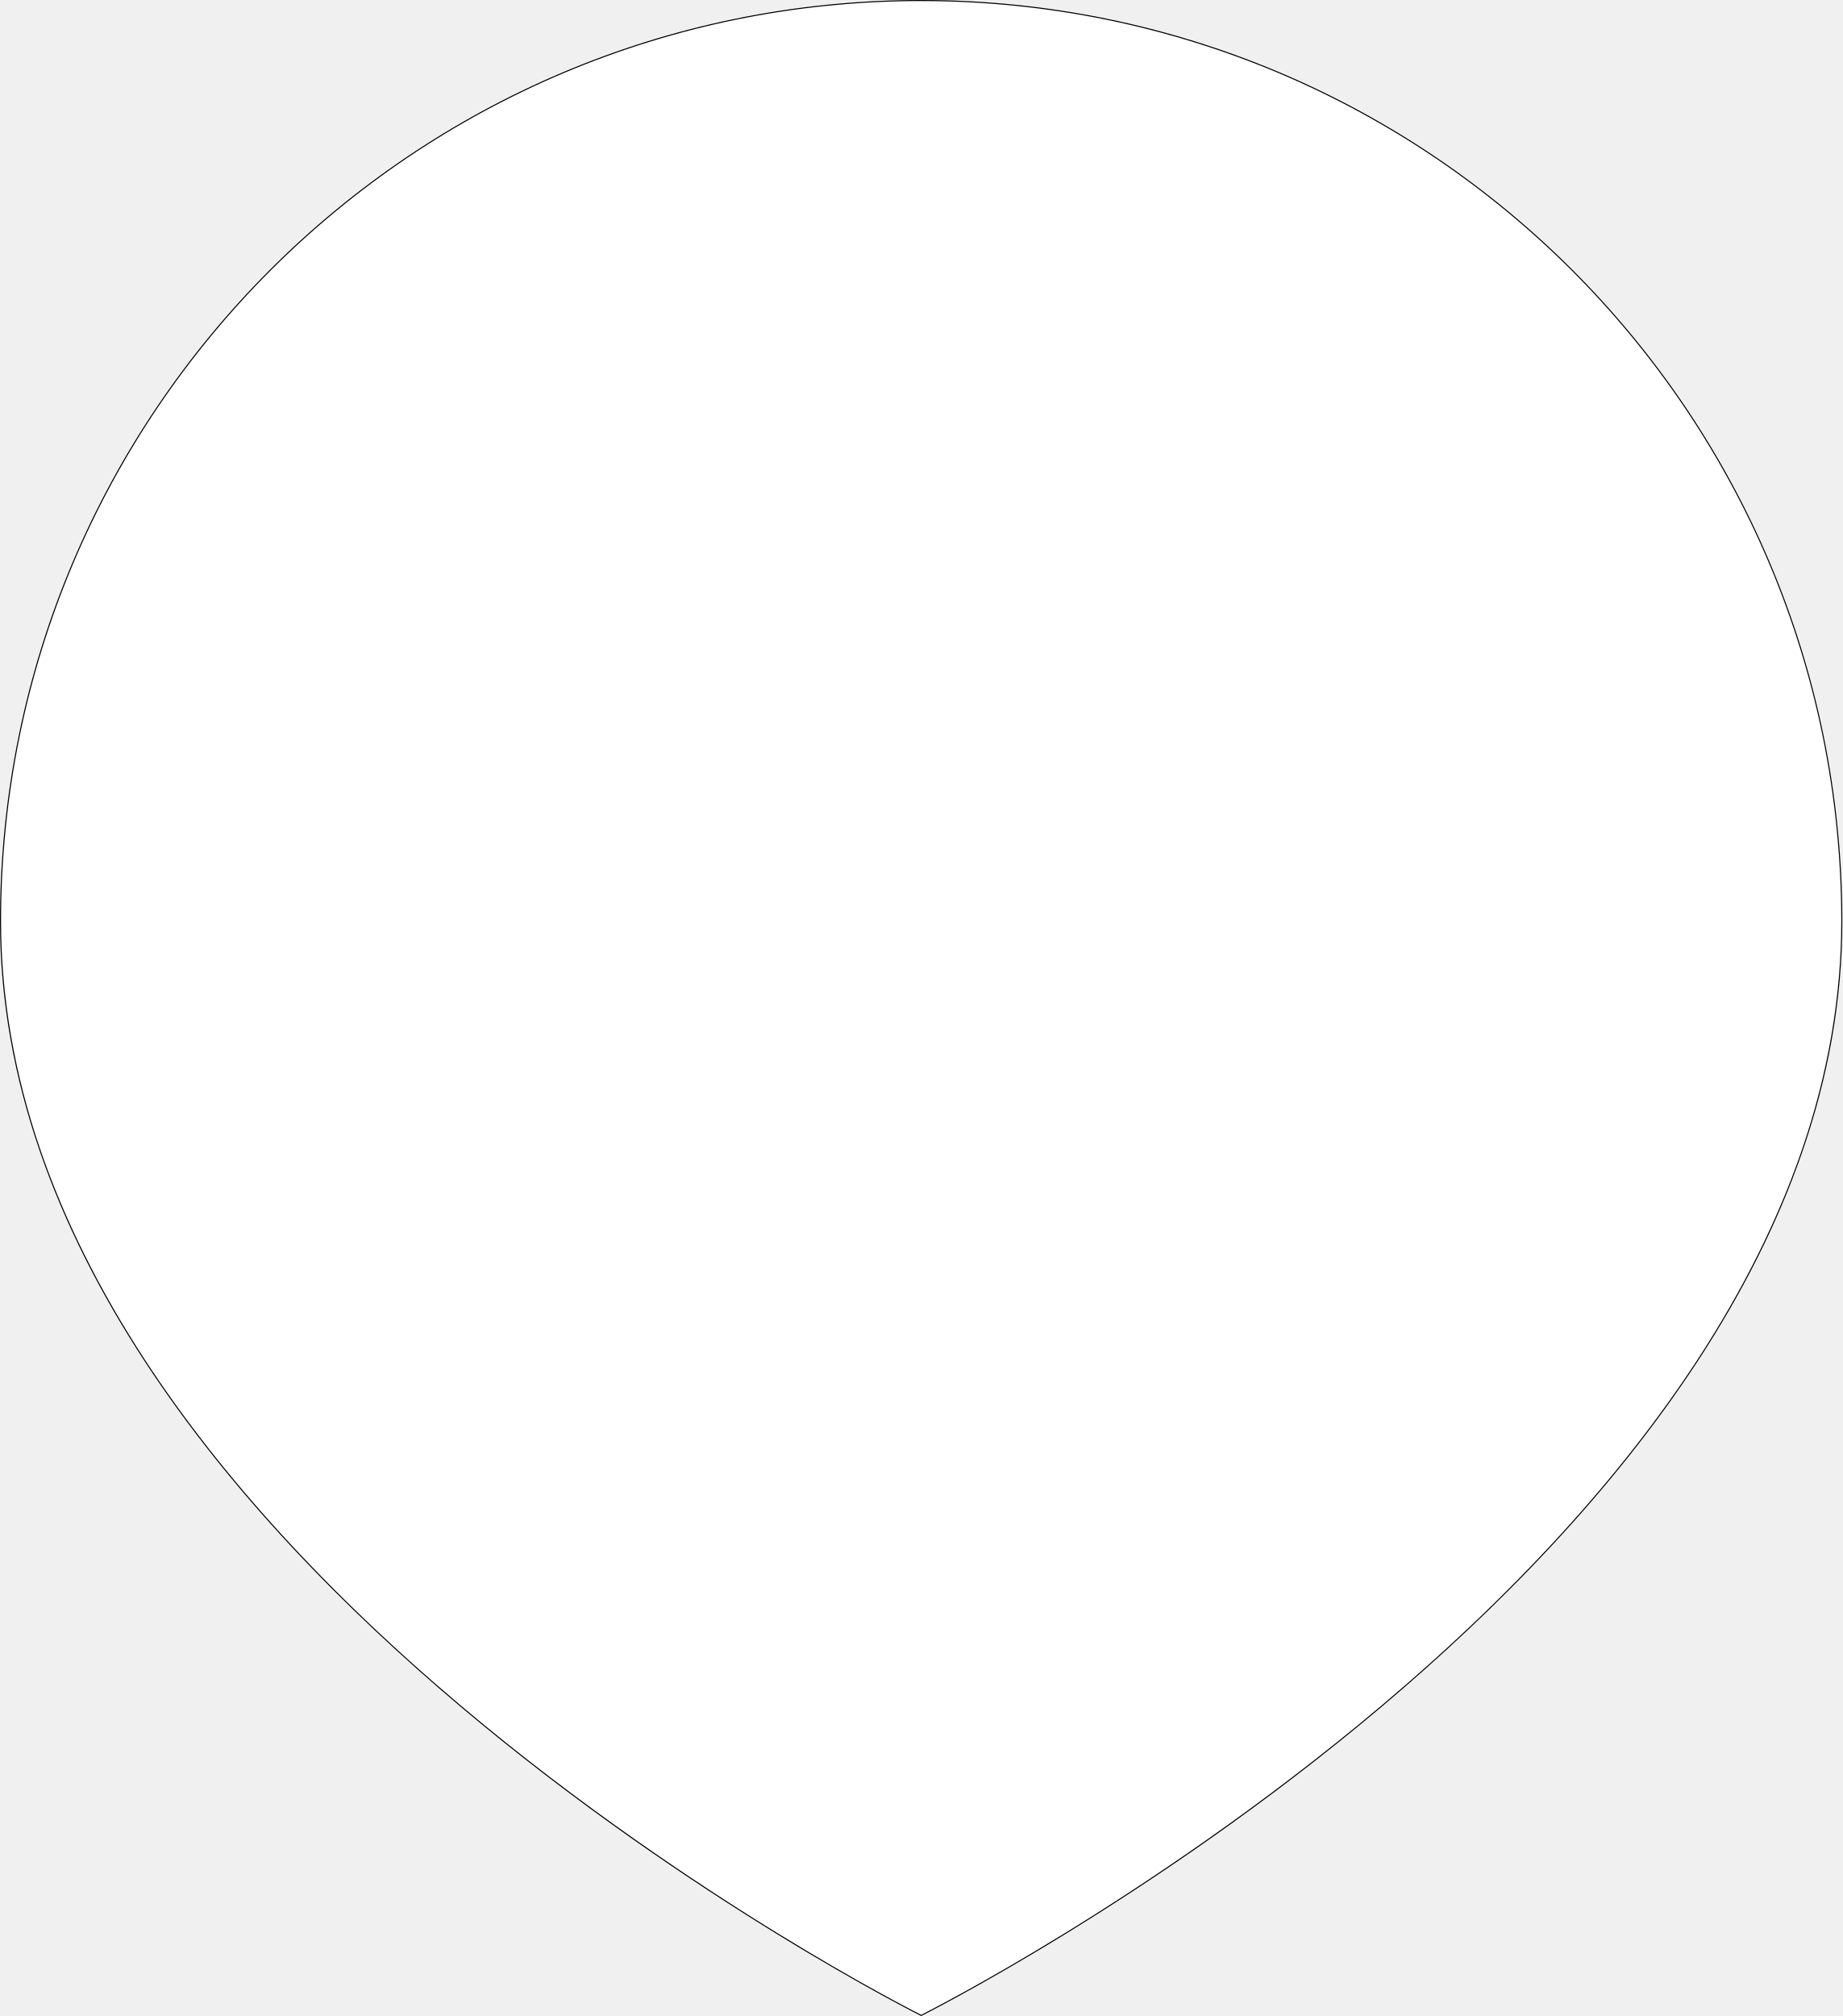
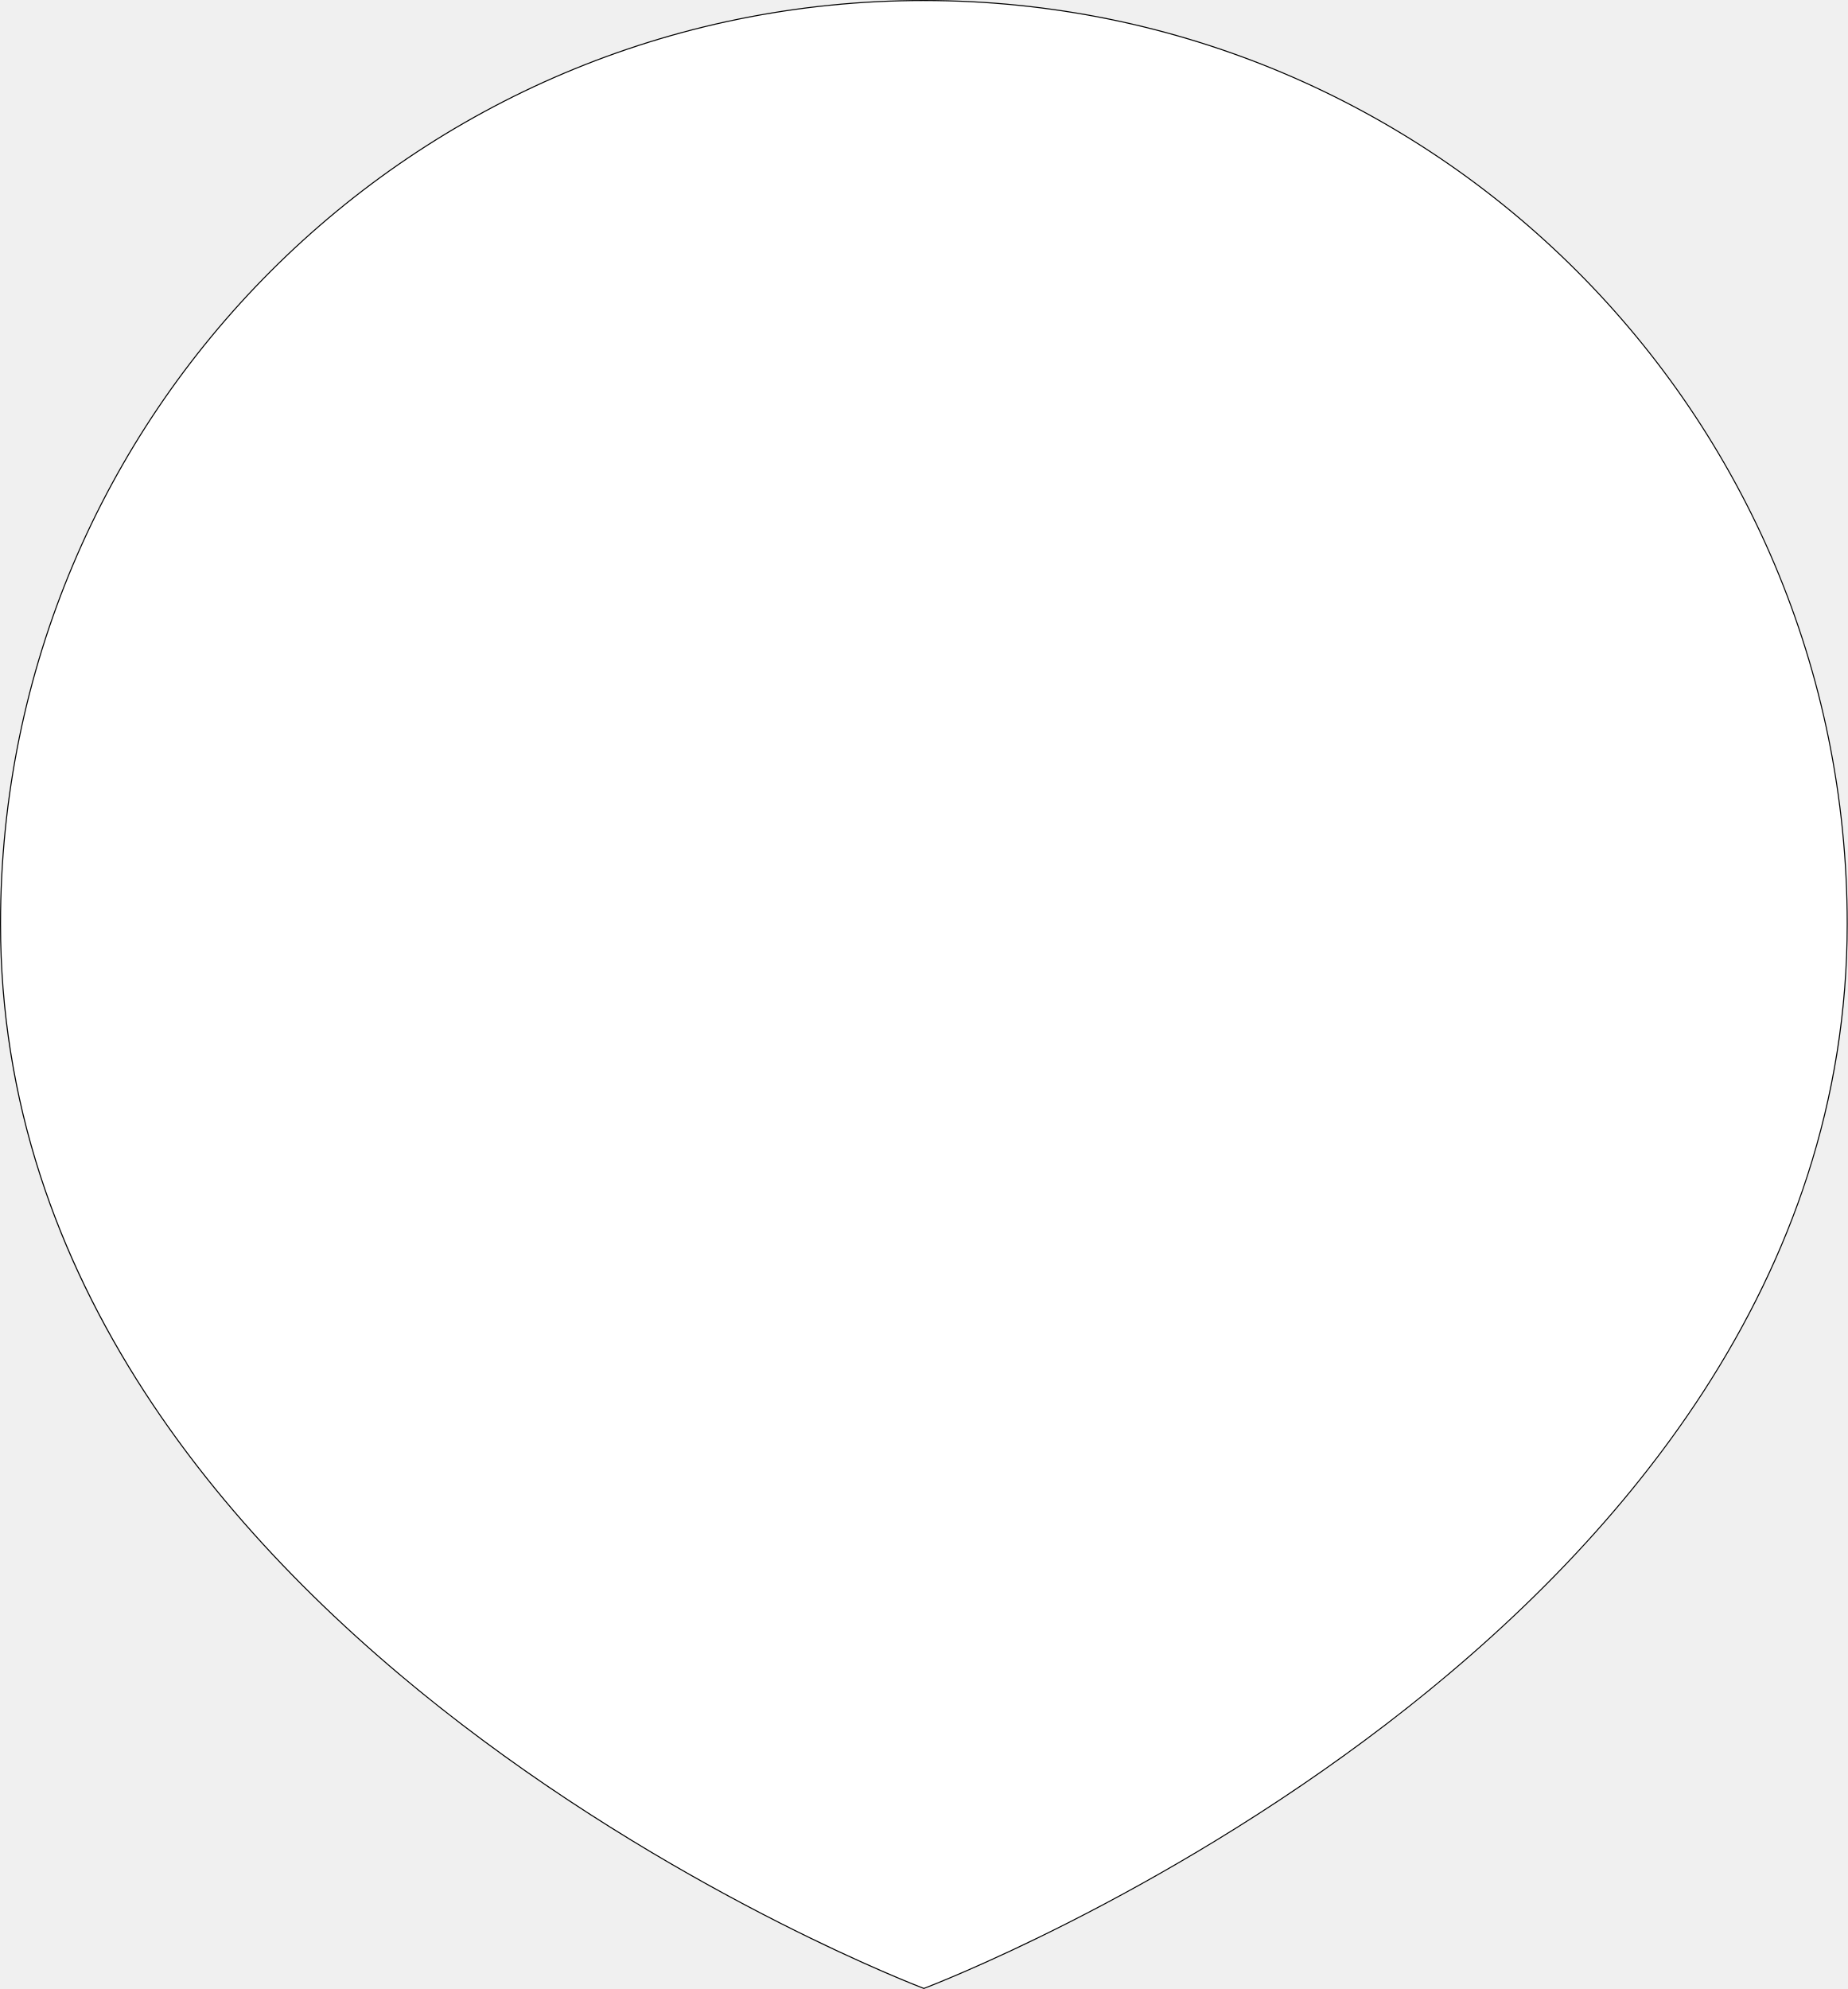
- <svg xmlns="http://www.w3.org/2000/svg" id="a" data-name="Layer 1" viewBox="0 0 1755 1920">
+ <svg xmlns="http://www.w3.org/2000/svg" id="a" data-name="Layer 1" viewBox="0 0 1783.38 1919.55">
  <defs>
    <style>
      .b {
        fill: #fff;
      }
    </style>
  </defs>
-   <path class="b" d="M877.5,1919.44c-3.92-1.97-58.18-29.45-136.87-77.76-75.04-46.08-188.28-121.06-301.58-216.64-127.33-107.42-228.78-218.41-301.53-329.91C46.6,1155.79.5,1015.28.5,877.5c0-118.39,23.19-233.25,68.92-341.37,44.17-104.43,107.41-198.22,187.95-278.77,80.54-80.54,174.33-143.78,278.77-187.95C644.25,23.69,759.11.5,877.5.5s233.25,23.19,341.37,68.92c104.43,44.17,198.22,107.41,278.76,187.95,80.54,80.54,143.78,174.33,187.95,278.77,45.73,108.12,68.92,222.97,68.92,341.37,0,137.78-46.1,278.29-137.02,417.63-72.75,111.5-174.21,222.49-301.53,329.91-113.3,95.58-226.53,170.56-301.58,216.64-78.69,48.31-132.95,75.79-136.87,77.76Z" />
-   <path d="M877.5,1c59.47,0,118.9,5.99,176.65,17.81,56.28,11.52,111.63,28.7,164.53,51.07,51.94,21.97,102.03,49.16,148.89,80.81,46.41,31.36,90.06,67.37,129.72,107.03,39.66,39.66,75.67,83.31,107.03,129.72,31.66,46.86,58.85,96.95,80.81,148.89,22.37,52.9,39.56,108.25,51.07,164.53,11.82,57.74,17.81,117.18,17.81,176.65,0,71.96-12.67,145.31-37.65,218.02-22.72,66.11-56.12,133.18-99.29,199.33-72.73,111.45-174.14,222.41-301.43,329.8-113.27,95.56-226.49,170.53-301.52,216.6-77.43,47.54-131.2,74.9-136.62,77.64-5.42-2.73-59.19-30.1-136.62-77.64-75.03-46.07-188.24-121.04-301.51-216.6-127.29-107.38-228.7-218.34-301.43-329.8-43.17-66.15-76.57-133.22-99.29-199.33C13.67,1022.81,1,949.46,1,877.5c0-59.47,5.99-118.9,17.81-176.65,11.52-56.28,28.7-111.63,51.07-164.53,21.97-51.94,49.16-102.03,80.81-148.89,31.36-46.41,67.37-90.06,107.03-129.72,39.66-39.66,83.31-75.67,129.72-107.03,46.86-31.66,96.95-58.85,148.89-80.81,52.9-22.37,108.25-39.56,164.53-51.07,57.74-11.82,117.18-17.81,176.65-17.81M877.5,0C392.87,0,0,392.87,0,877.5c0,604.5,877.5,1042.5,877.5,1042.5,0,0,877.5-438,877.5-1042.5C1755,392.87,1362.13,0,877.5,0h0Z" />
+   <path class="b" d="M891.69,1919.01c-3.54-1.35-58.81-22.61-139.12-63.28-76.25-38.62-191.32-103.14-306.44-191.21-129.38-98.97-232.46-206.9-306.39-320.78C47.35,1201.41.5,1049.32.5,891.69c0-120.31,23.56-237.02,70.03-346.89,44.89-106.12,109.14-201.43,190.99-283.28,81.85-81.85,177.15-146.1,283.28-190.99C654.67,24.06,771.38.5,891.69.5s237.02,23.56,346.89,70.03c106.12,44.89,201.43,109.14,283.28,190.99s146.1,177.15,190.99,283.28c46.47,109.87,70.03,226.58,70.03,346.89,0,157.63-46.85,309.72-139.24,452.05-73.93,113.88-177.01,221.81-306.39,320.78-115.12,88.07-230.19,152.59-306.44,191.21-80.31,40.68-135.58,61.93-139.12,63.28Z" />
+   <path d="M891.69,1c60.43,0,120.83,6.09,179.51,18.1,57.19,11.7,113.44,29.16,167.19,51.9,52.78,22.32,103.68,49.95,151.3,82.12,47.16,31.86,91.51,68.46,131.82,108.76,40.31,40.31,76.9,84.66,108.76,131.82,32.17,47.62,59.8,98.52,82.12,151.3,22.74,53.75,40.2,110,51.9,167.19,12.01,58.68,18.1,119.07,18.1,179.51,0,82.34-12.87,163.89-38.26,242.38-23.08,71.36-57.03,141.81-100.89,209.38-73.89,113.83-176.93,221.72-306.26,320.65-50.82,38.88-105.87,76.45-163.61,111.67-46.2,28.18-94.23,54.93-142.74,79.5-79.19,40.11-134.03,61.33-138.92,63.2-4.89-1.87-59.73-23.1-138.92-63.2-48.51-24.57-96.54-51.32-142.74-79.5-57.75-35.22-112.8-72.79-163.61-111.67-129.33-98.94-232.37-206.82-306.26-320.65-43.86-67.57-77.81-138.02-100.89-209.38C13.87,1055.58,1,974.03,1,891.69c0-60.43,6.09-120.83,18.1-179.51,11.7-57.19,29.16-113.44,51.9-167.19,22.32-52.78,49.95-103.68,82.12-151.3,31.86-47.16,68.46-91.51,108.76-131.82s84.66-76.9,131.82-108.76c47.62-32.17,98.52-59.8,151.3-82.12,53.75-22.74,110-40.2,167.19-51.9,58.68-12.01,119.07-18.1,179.51-18.1M891.69,0C399.22,0,0,399.22,0,891.69c0,691.5,891.69,1027.86,891.69,1027.86,0,0,891.69-336.35,891.69-1027.86C1783.38,399.22,1384.16,0,891.69,0h0Z" />
</svg>
